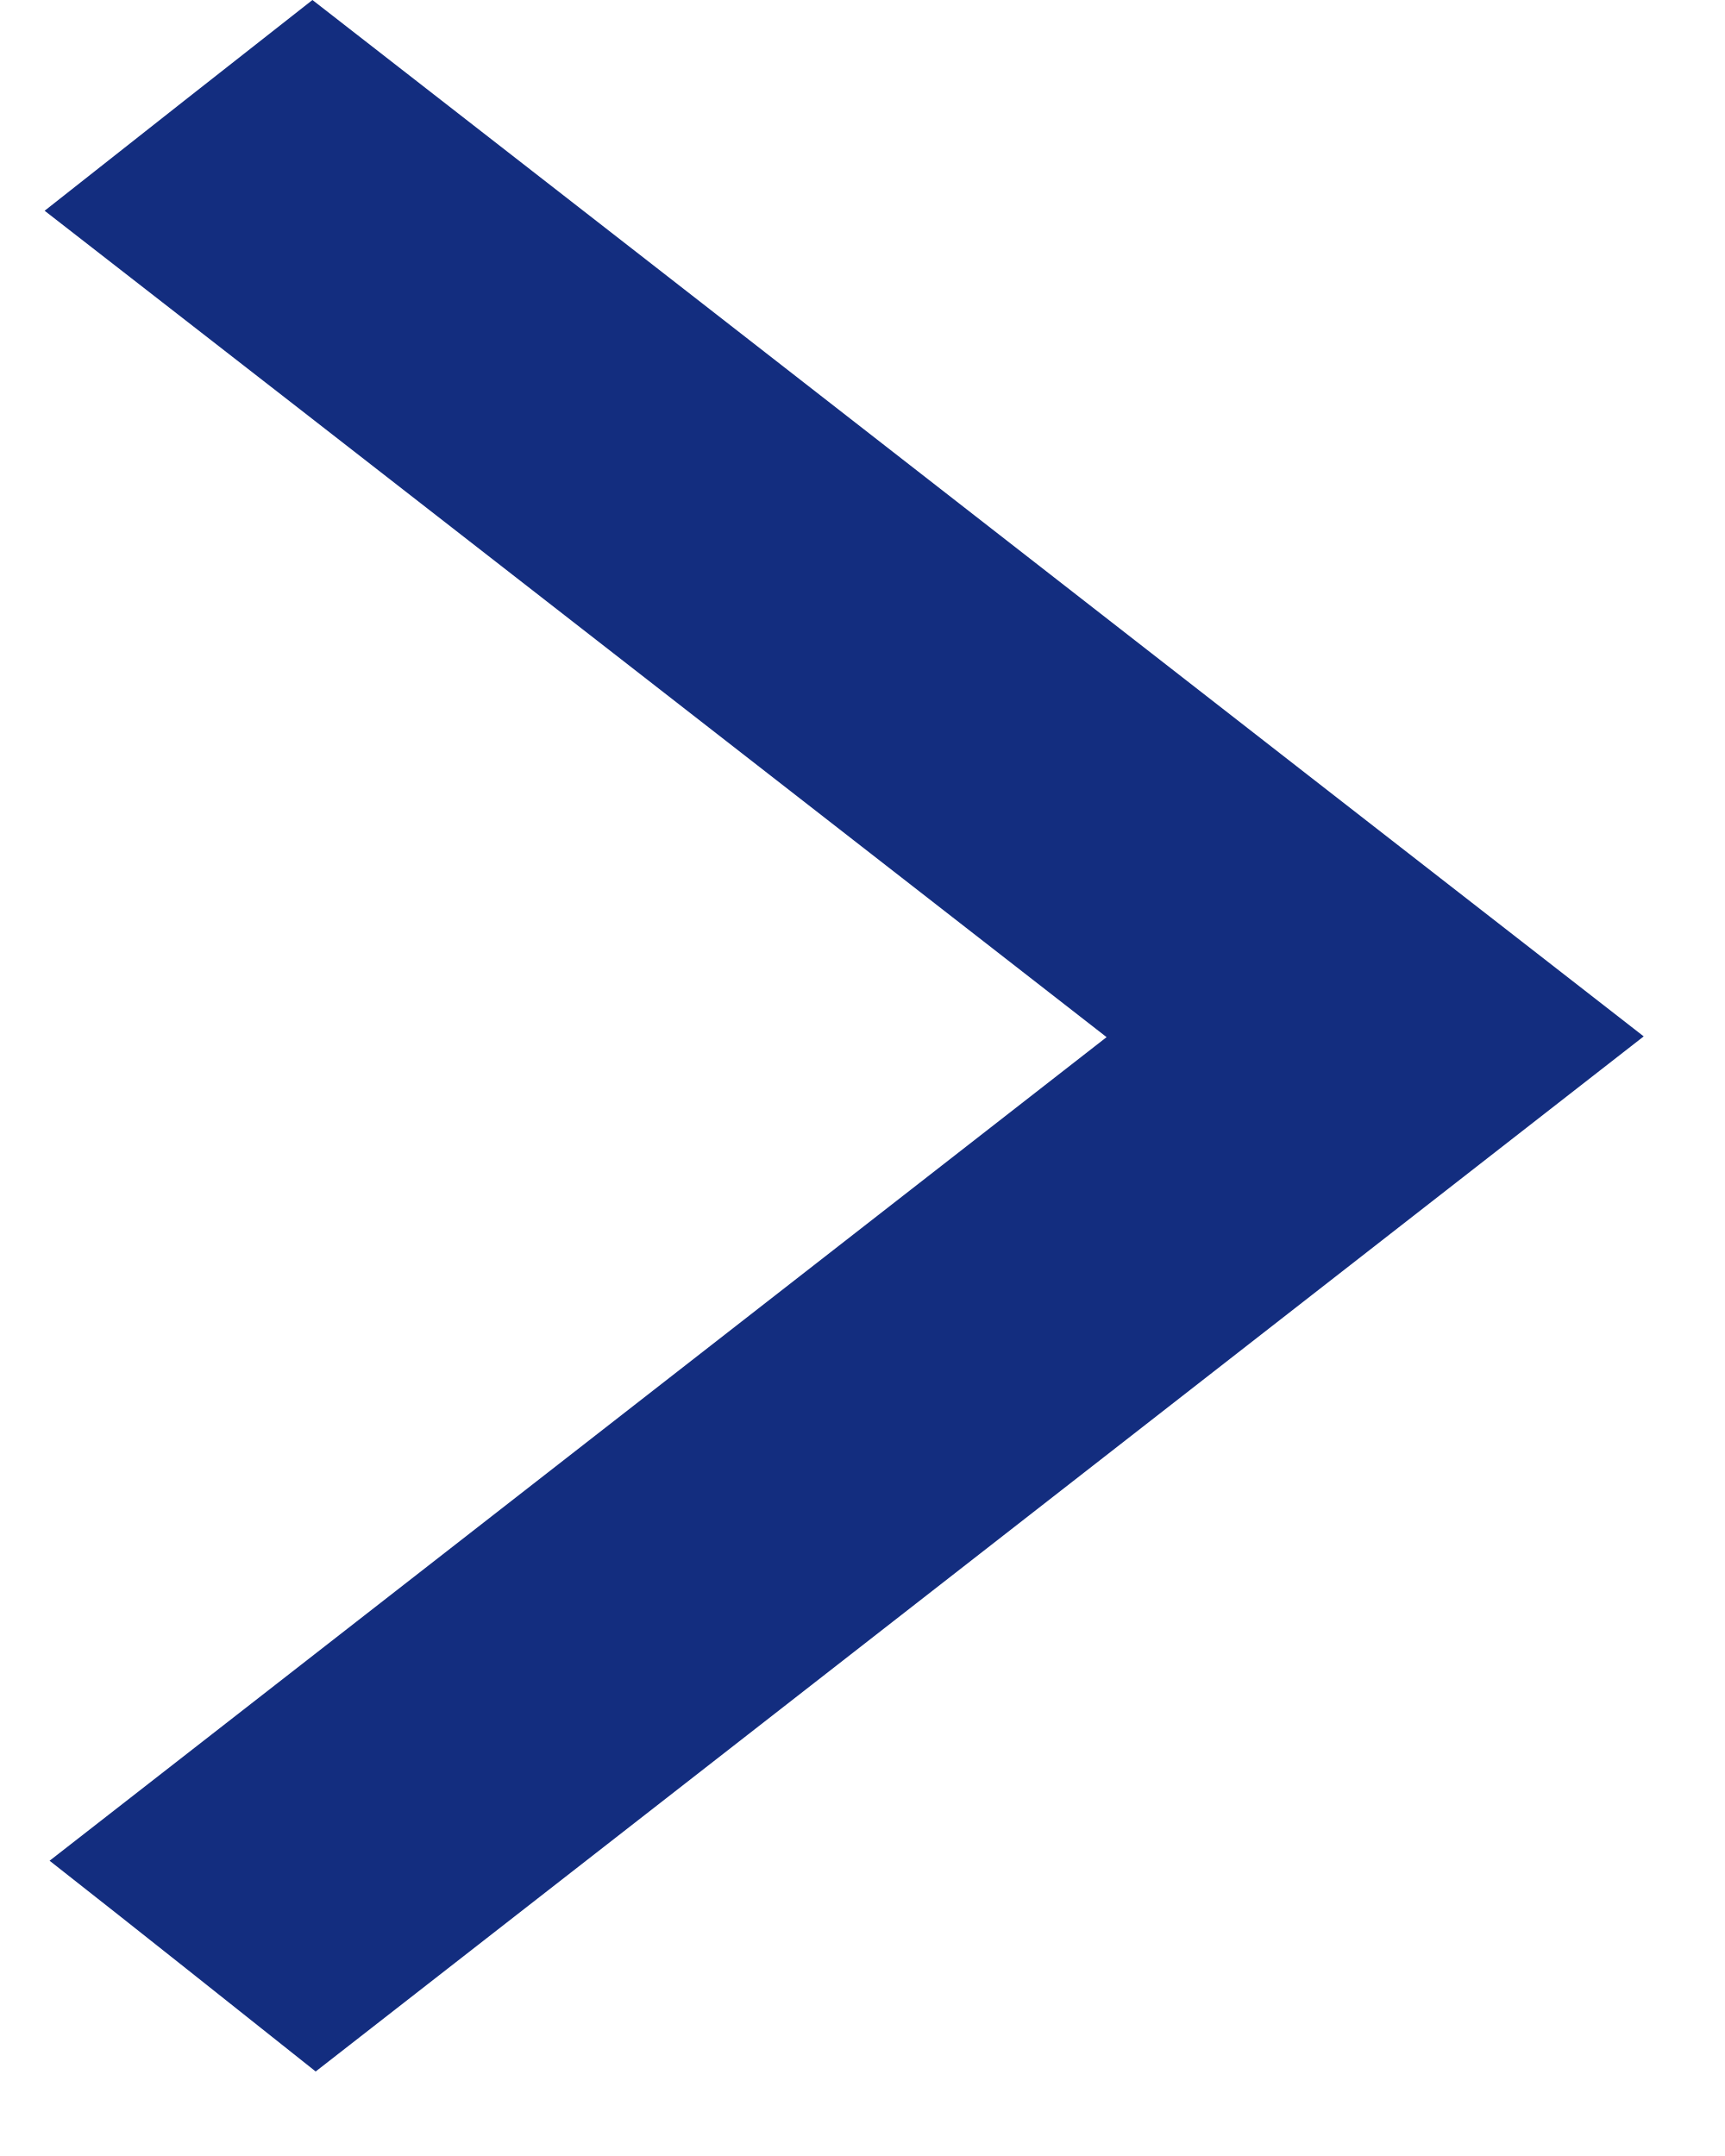
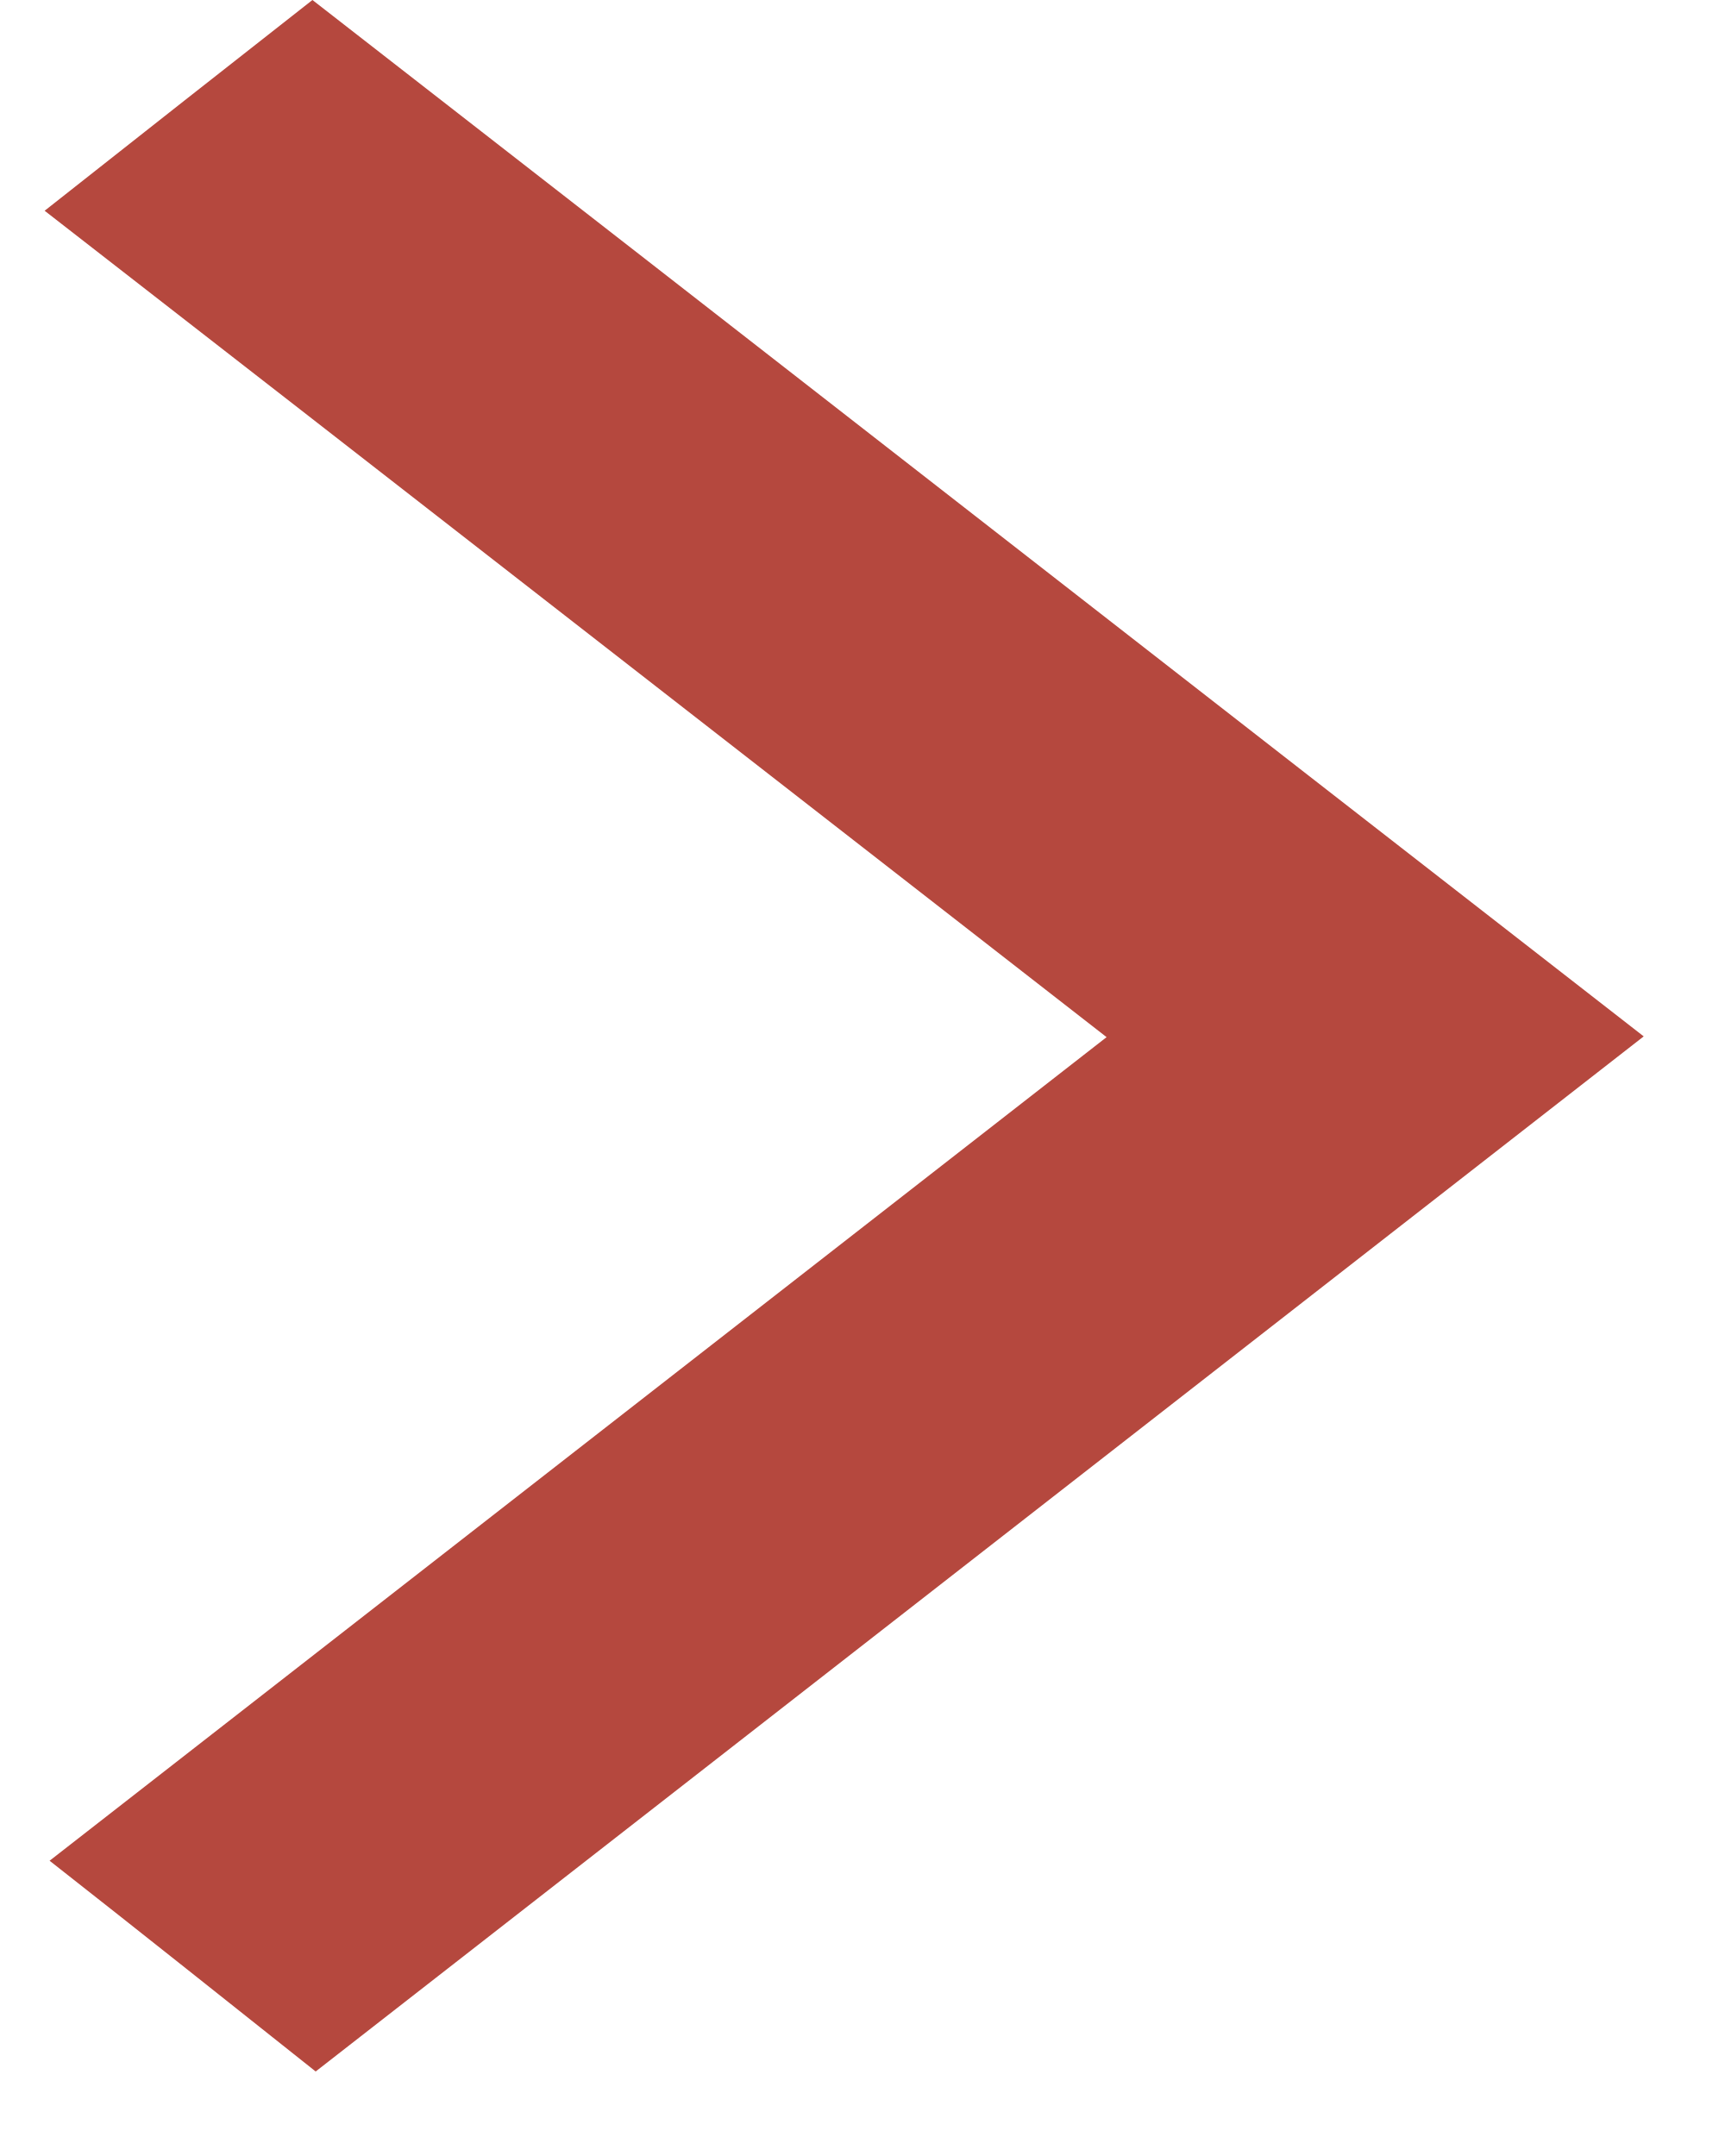
<svg xmlns="http://www.w3.org/2000/svg" width="16" height="20" viewBox="0 0 16 20">
  <g>
    <g>
-       <path fill="#132d7f" d="M15.246 9.614c-4.119 3.209-8.222 6.411-12.318 9.602-.786-.624-1.604-1.277-2.468-1.955l9.804-7.64C6.954 7.046 3.677 4.491.414 1.955 1.324 1.236 2.15.587 2.898 0c4.095 3.185 8.199 6.387 12.348 9.614z" />
+       <path fill="#B5483E" d="M15.246 9.614c-4.119 3.209-8.222 6.411-12.318 9.602-.786-.624-1.604-1.277-2.468-1.955l9.804-7.64C6.954 7.046 3.677 4.491.414 1.955 1.324 1.236 2.15.587 2.898 0c4.095 3.185 8.199 6.387 12.348 9.614z" />
    </g>
  </g>
</svg>
